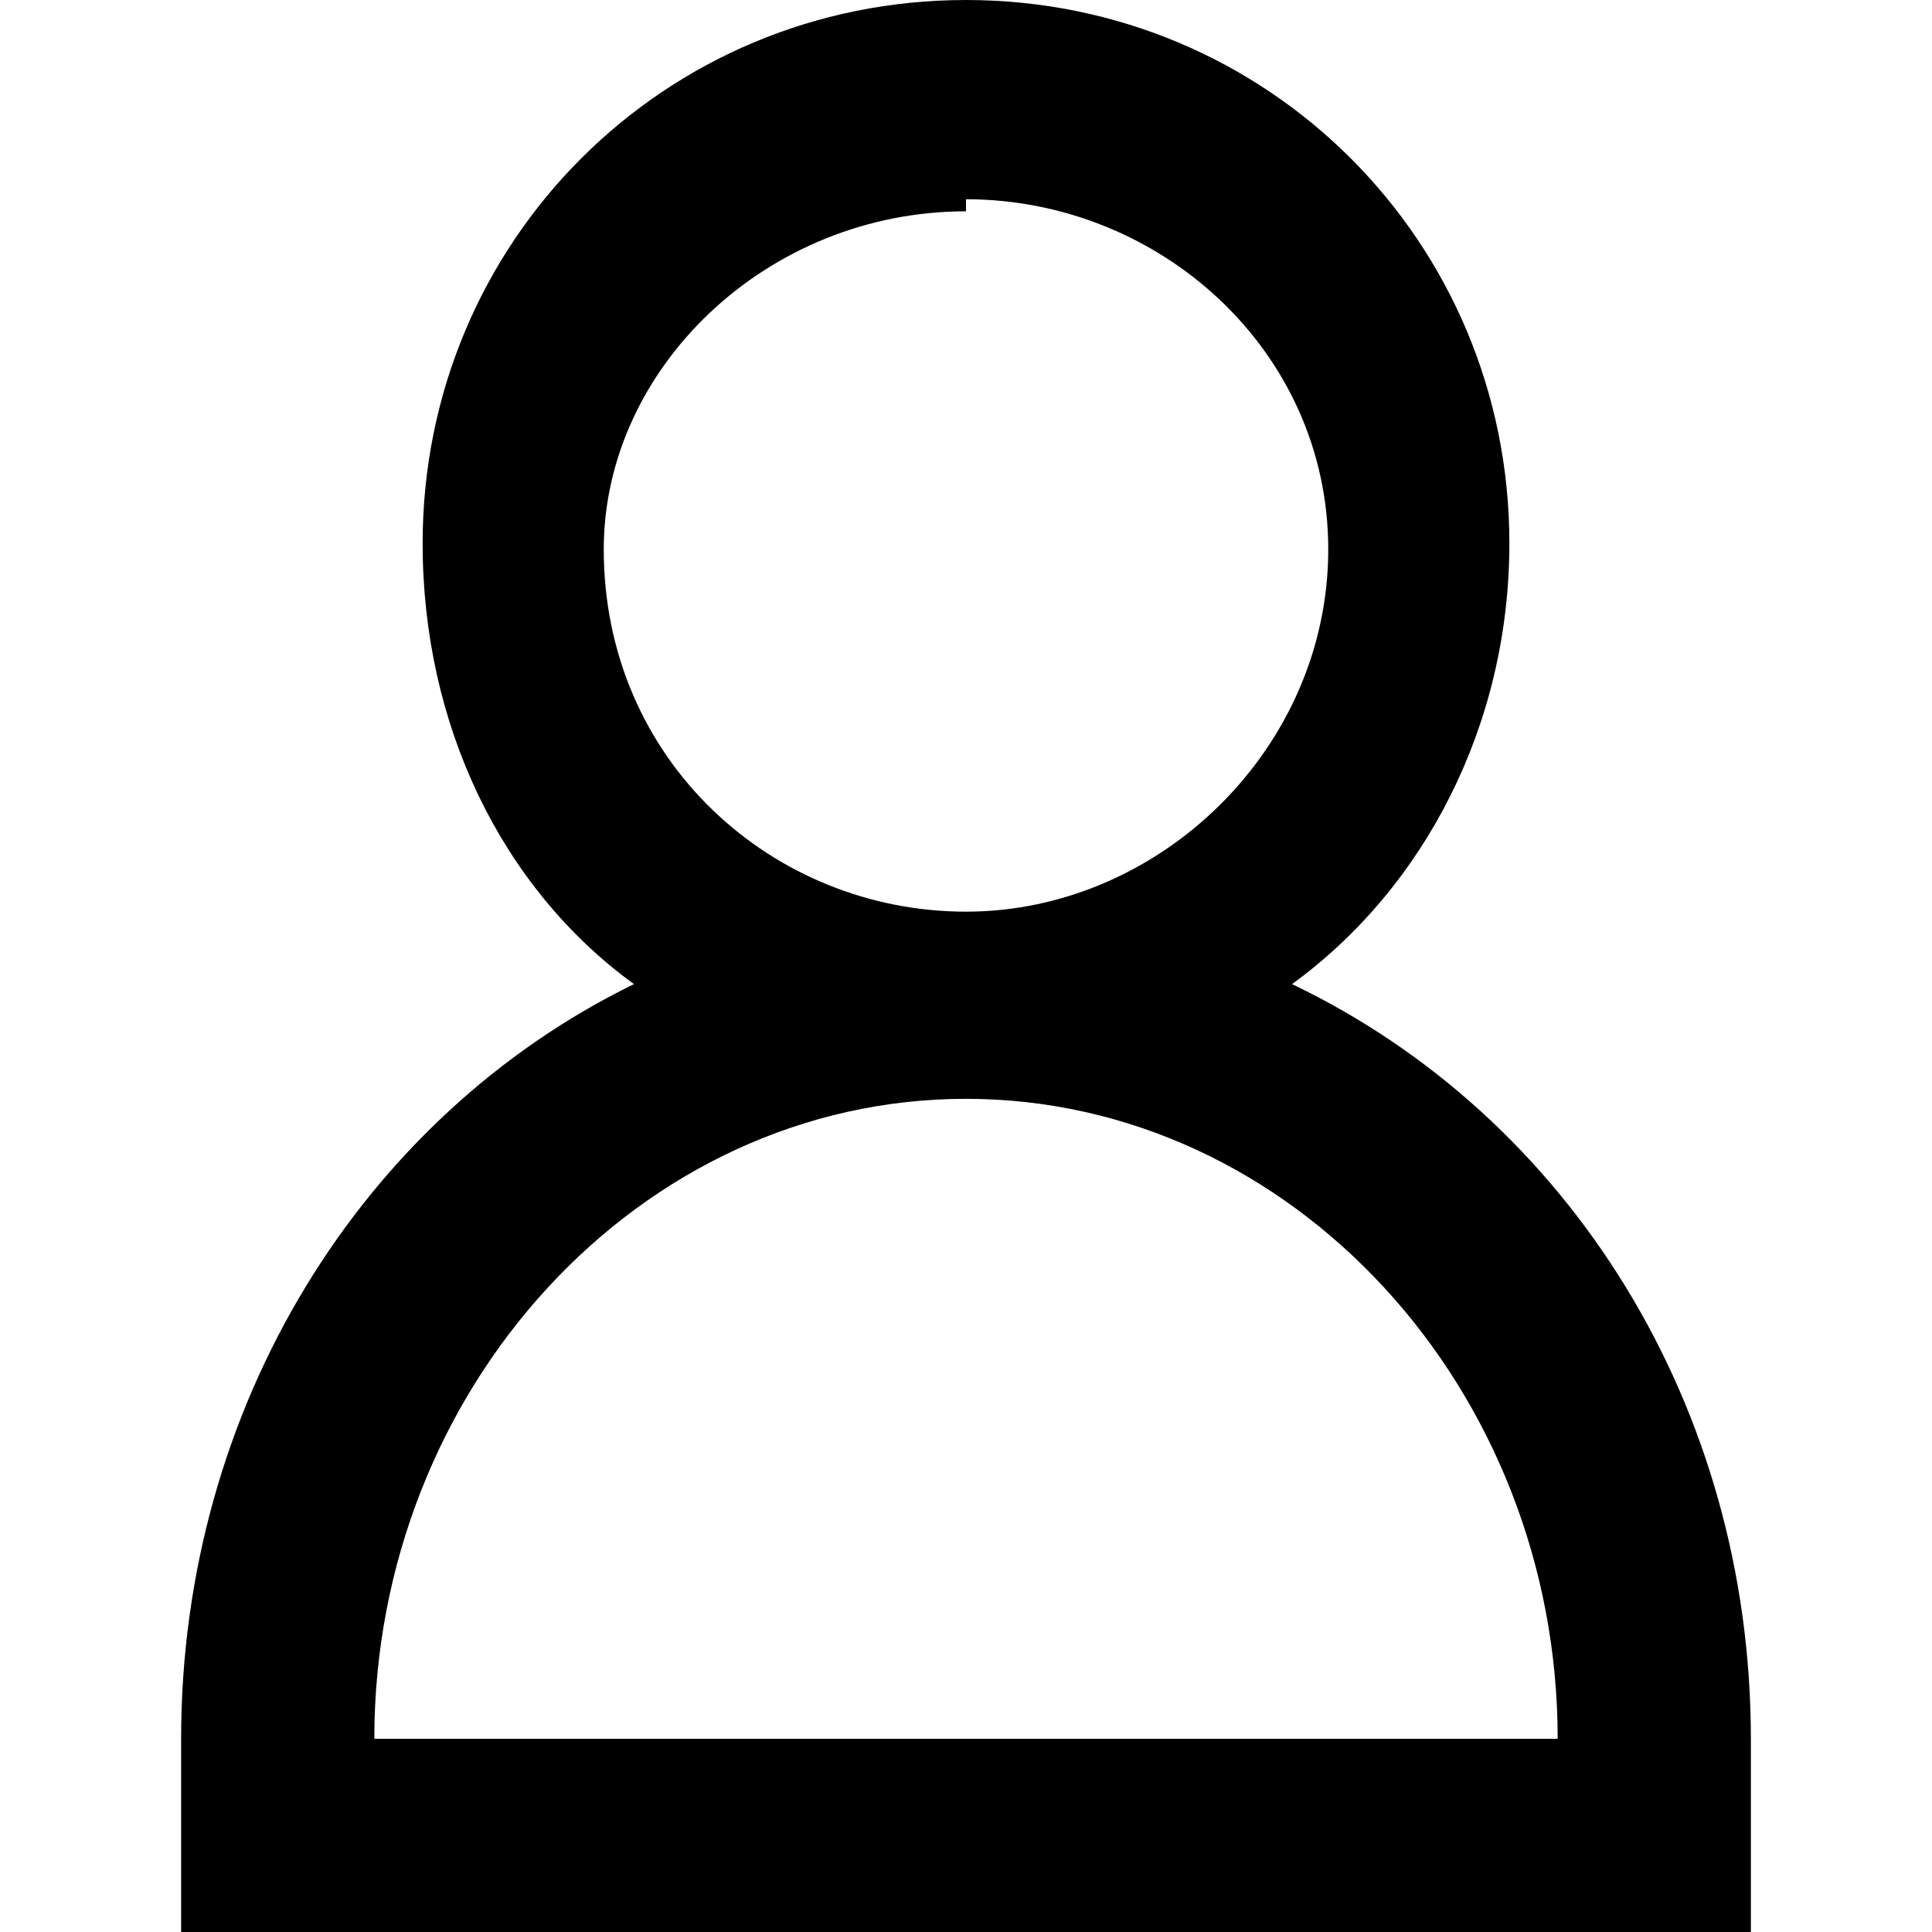
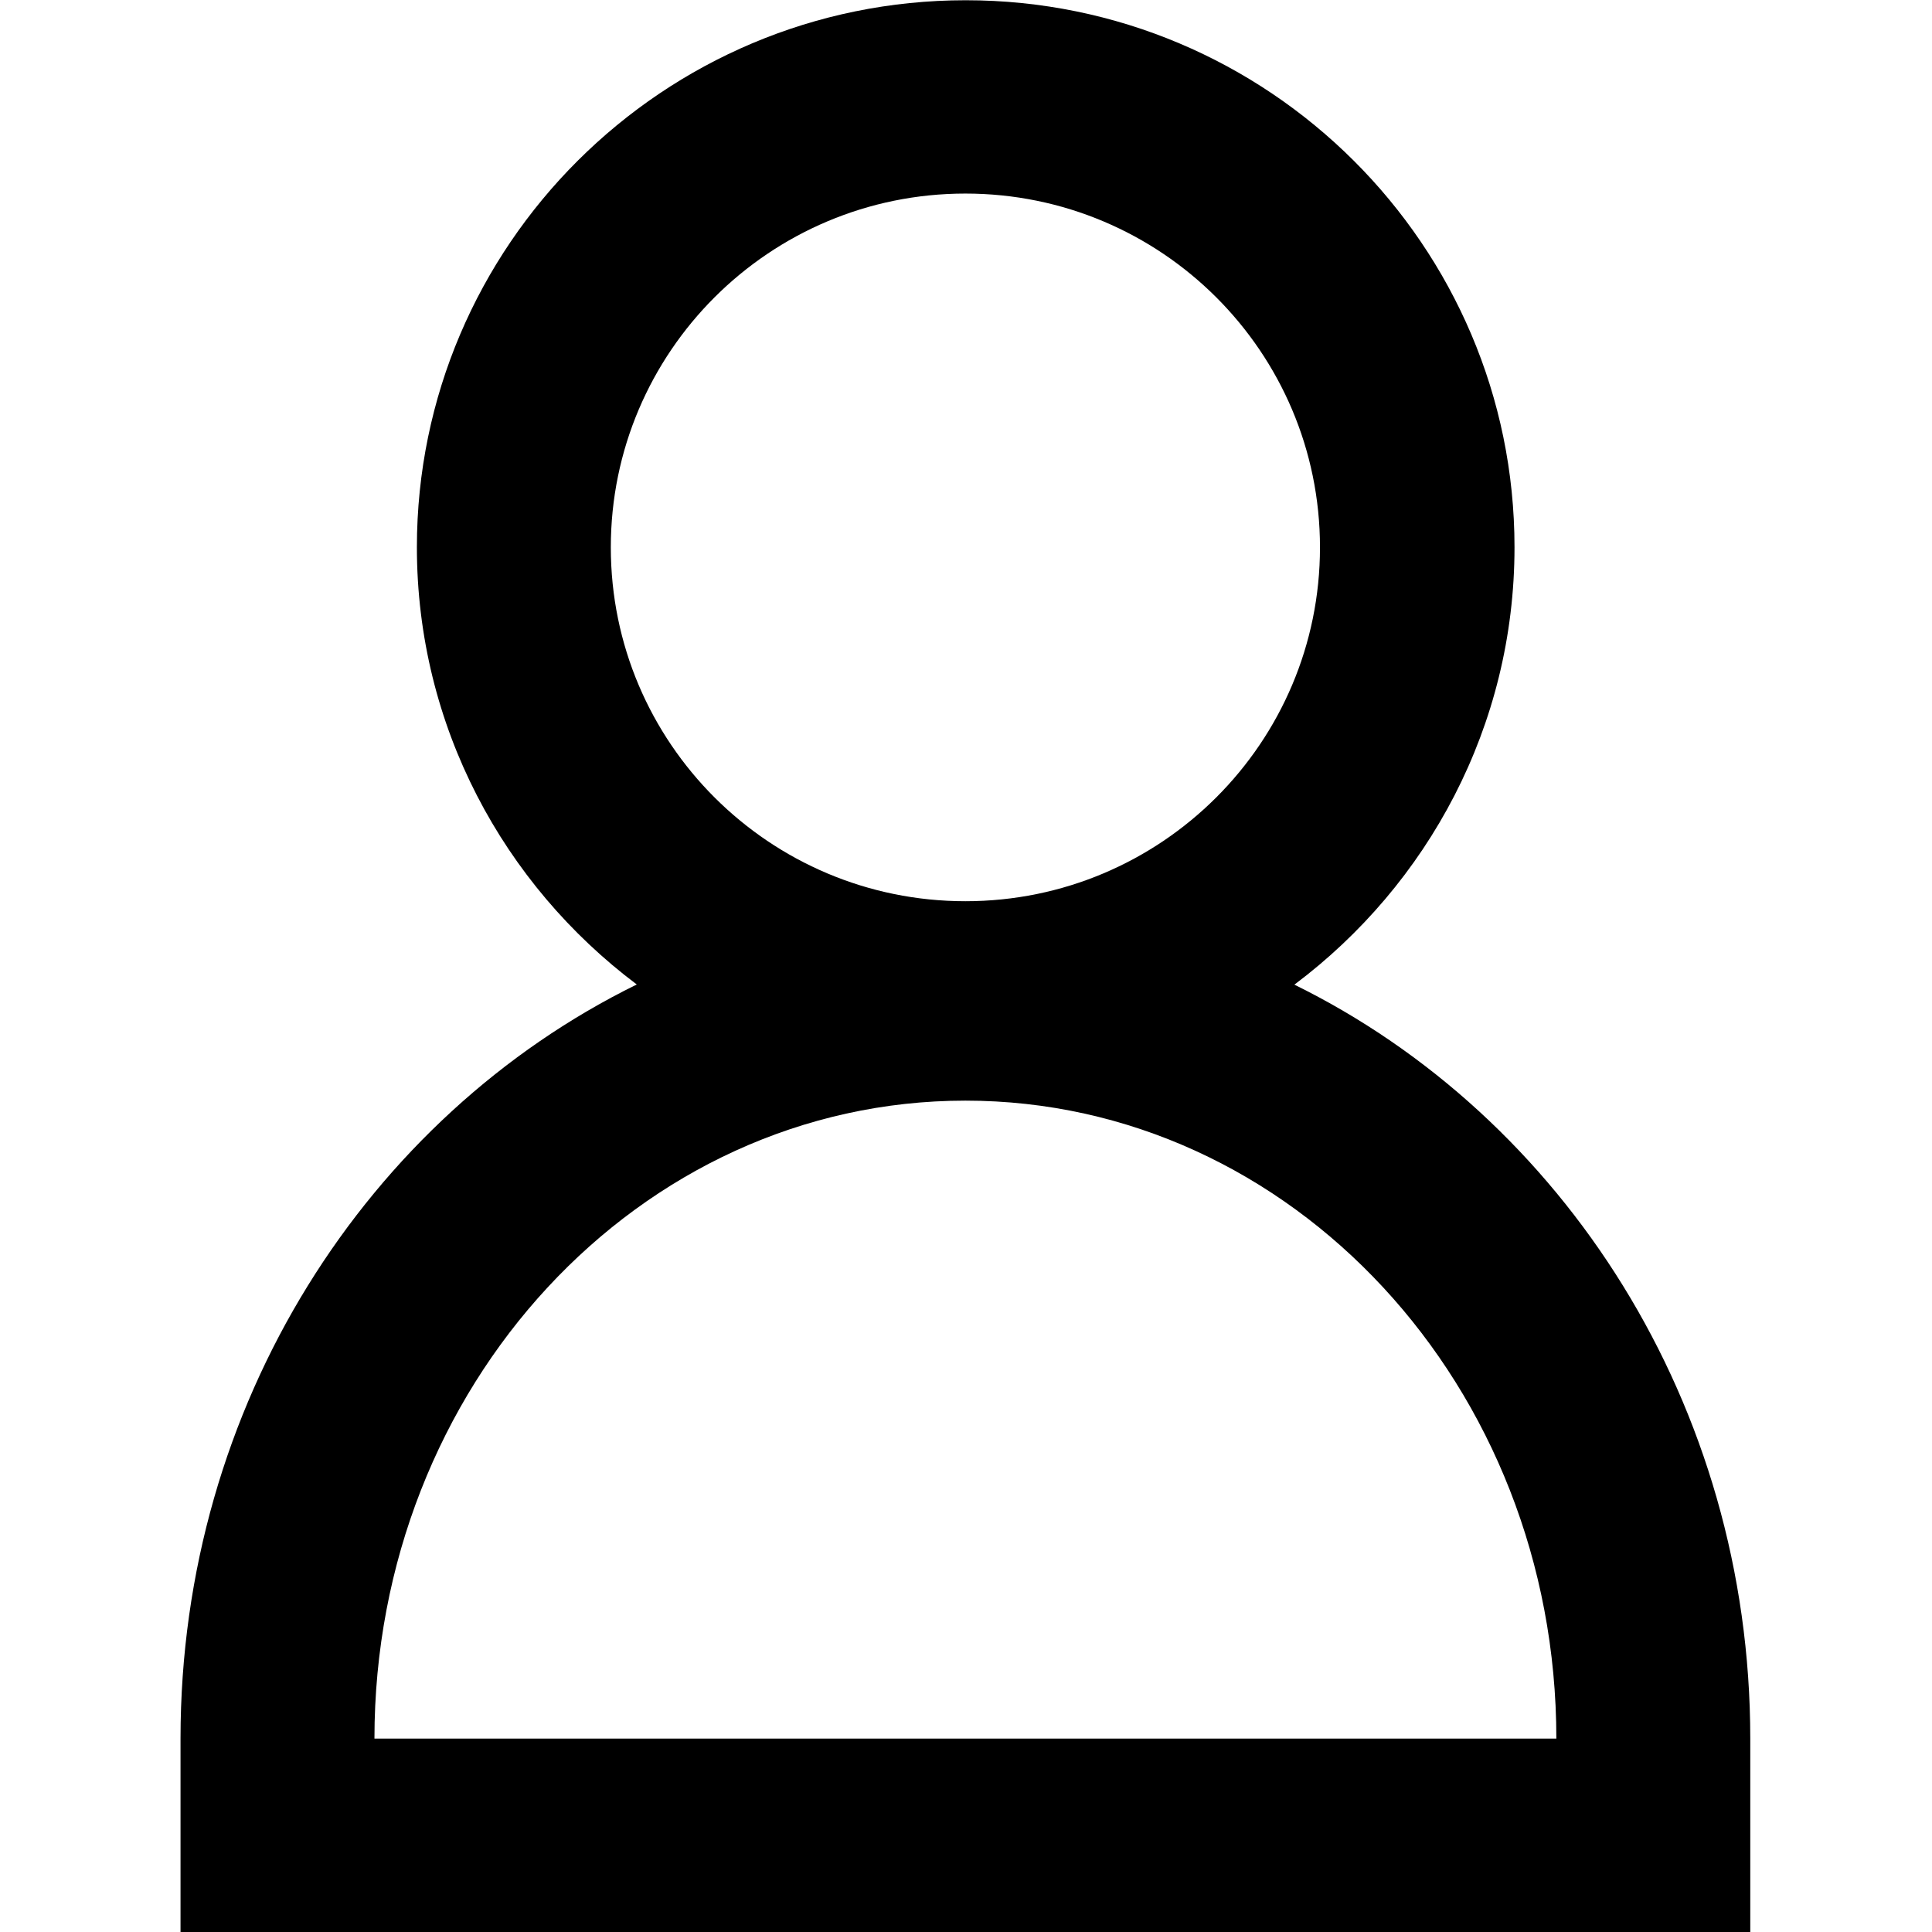
- <svg xmlns="http://www.w3.org/2000/svg" viewBox="0 0 32 32">
-   <path d="M21.4 16.3C23.6 14.7 25 12 25 9c0-5-4-9-9-9S7 4 7 9c0 3 1.3 5.7 3.5 7.3C6 18.5 3 23.3 3 28.8V32h26v-3.2c0-5.5-3-10.3-7.6-12.5M16 3.3c3.2 0 6 2.5 6 5.8s-2.8 6-6 6-6-2.5-6-6c0-3 2.7-5.6 6-5.6M6.2 28.8c0-5.8 4.4-10.6 9.8-10.6s9.8 4.8 9.8 10.6H6.2" />
+ <svg xmlns="http://www.w3.org/2000/svg" viewBox="0 0 32 32" enable-background="new 0 0 32 32">
+   <path d="m21.443 16.306c2.206-1.656 3.642-4.281 3.642-7.242 0-4.999-4.076-9.06-9.09-9.06s-9.09 4.066-9.09 9.06c0 2.961 1.436 5.586 3.642 7.242-4.454 2.187-7.557 6.955-7.557 12.489v3.205h3.212 19.576 3.212v-3.205c0-5.534-3.103-10.302-7.557-12.489m-5.443-13.1c3.244 0 5.873 2.624 5.873 5.86 0 3.237-2.63 5.861-5.873 5.861s-5.873-2.624-5.873-5.861c0-3.236 2.63-5.86 5.873-5.86m-9.788 25.591c0-5.836 4.382-10.567 9.788-10.567s9.788 4.731 9.788 10.567h-19.576" />
</svg>
